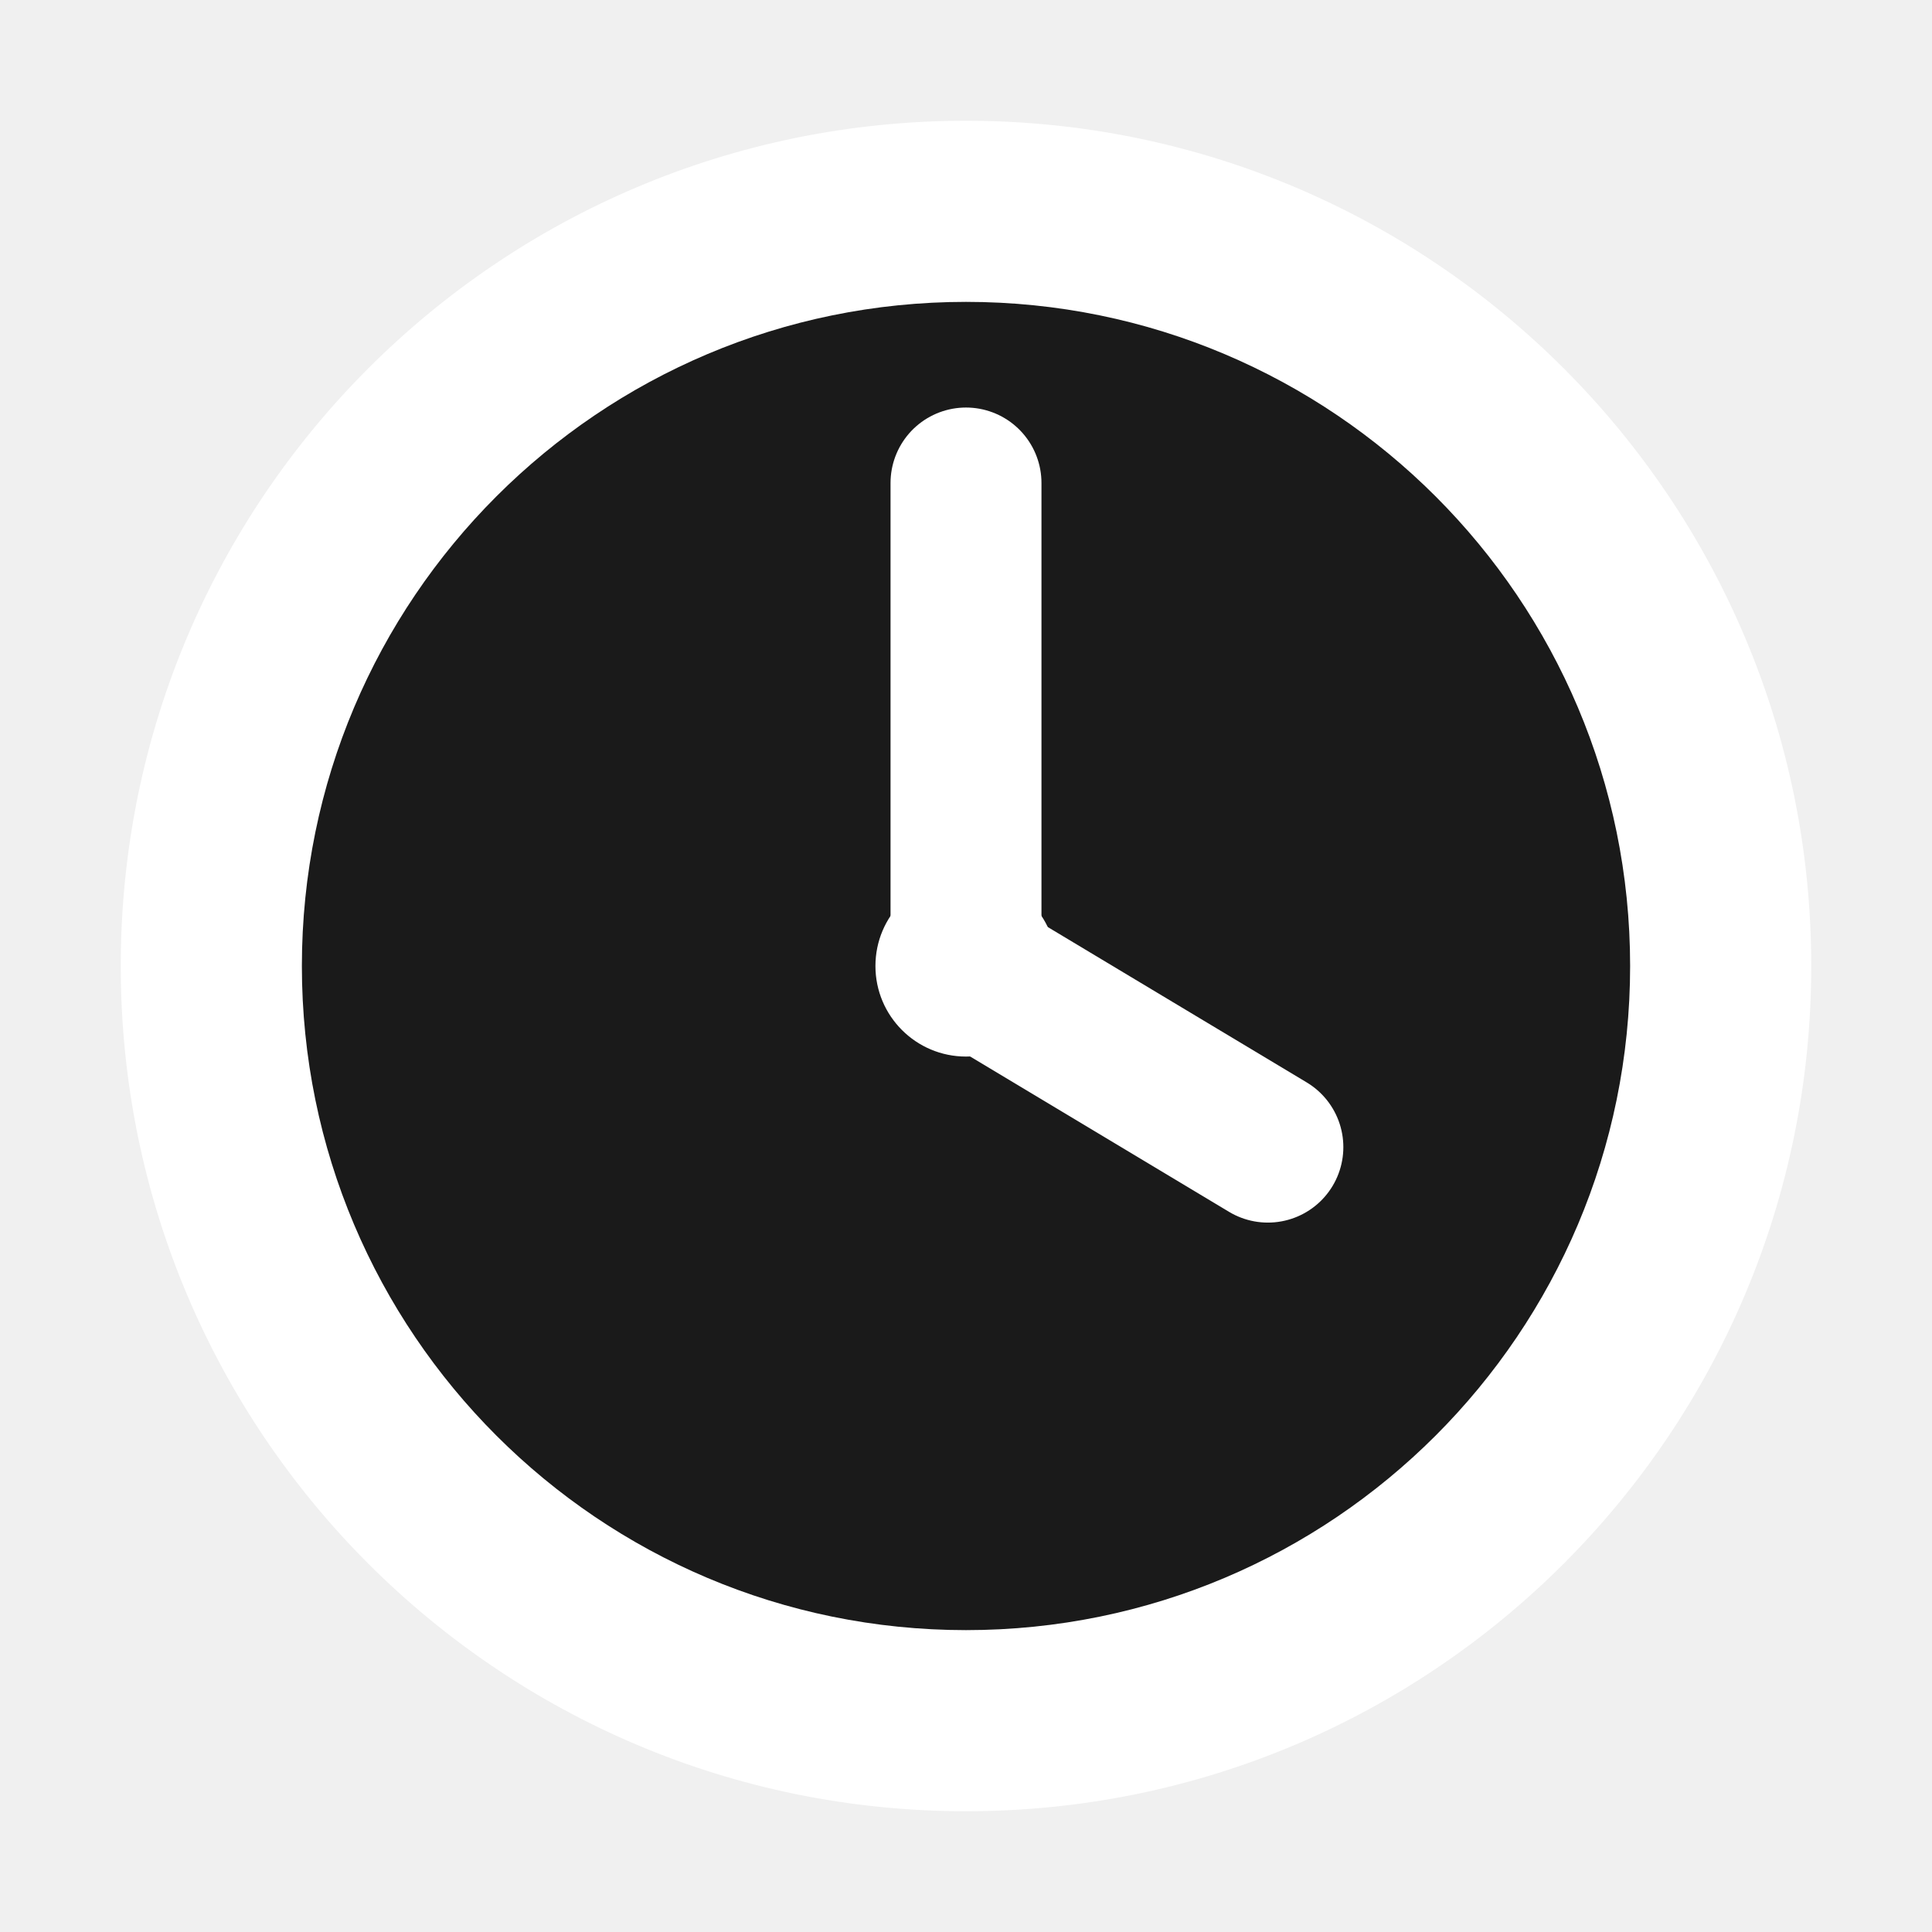
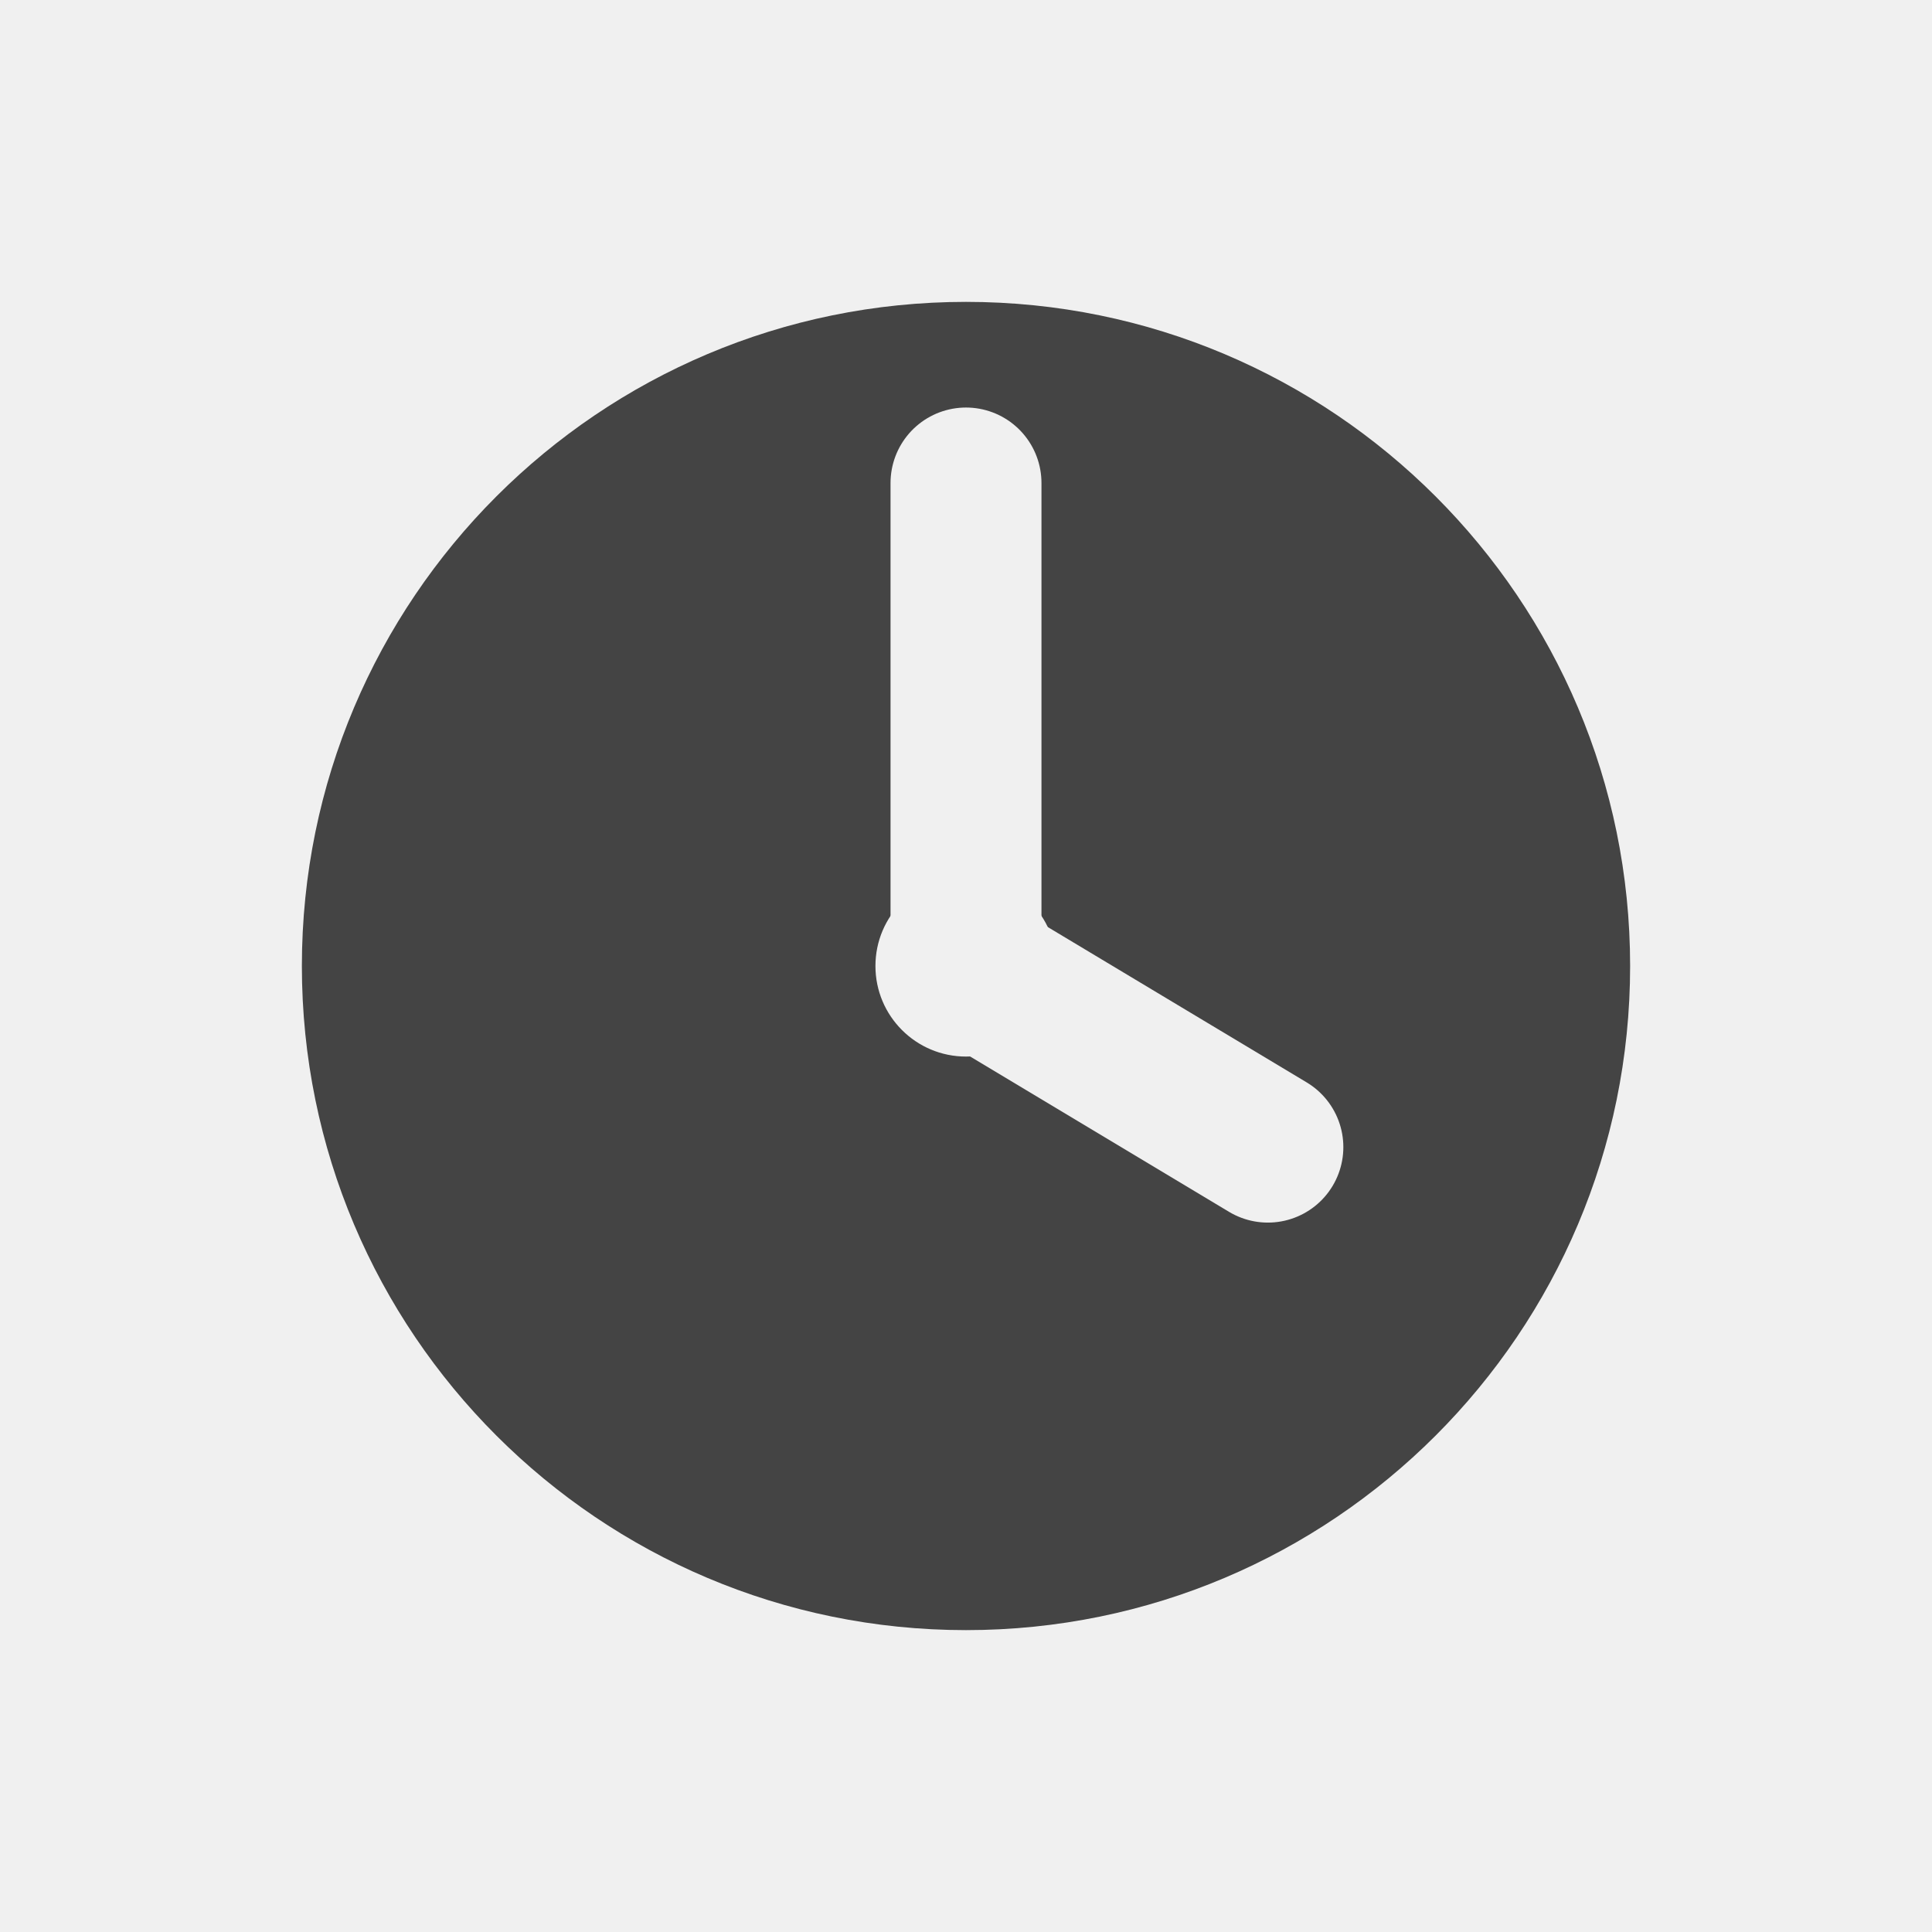
<svg xmlns="http://www.w3.org/2000/svg" viewBox="0 0 32 32">
-   <circle cx="16" cy="16" r="14" fill="white" />
-   <circle cx="16" cy="16" r="11" fill="#1a1a1a" />
-   <line x1="16" y1="16" x2="16" y2="8" stroke="white" stroke-width="2.5" stroke-linecap="round" />
-   <line x1="16" y1="16" x2="21" y2="19" stroke="white" stroke-width="2.5" stroke-linecap="round" />
-   <circle cx="16" cy="16" r="1.5" fill="white" />
+   <circle cx="16" cy="16" r="14" fill="#f0f0f0" />
+   <circle cx="16" cy="16" r="11" fill="#444444" />
+   <line x1="16" y1="16" x2="16" y2="8" stroke="#f0f0f0" stroke-width="2.5" stroke-linecap="round" />
+   <line x1="16" y1="16" x2="21" y2="19" stroke="#f0f0f0" stroke-width="2.5" stroke-linecap="round" />
+   <circle cx="16" cy="16" r="1.5" fill="#f0f0f0" />
</svg>
